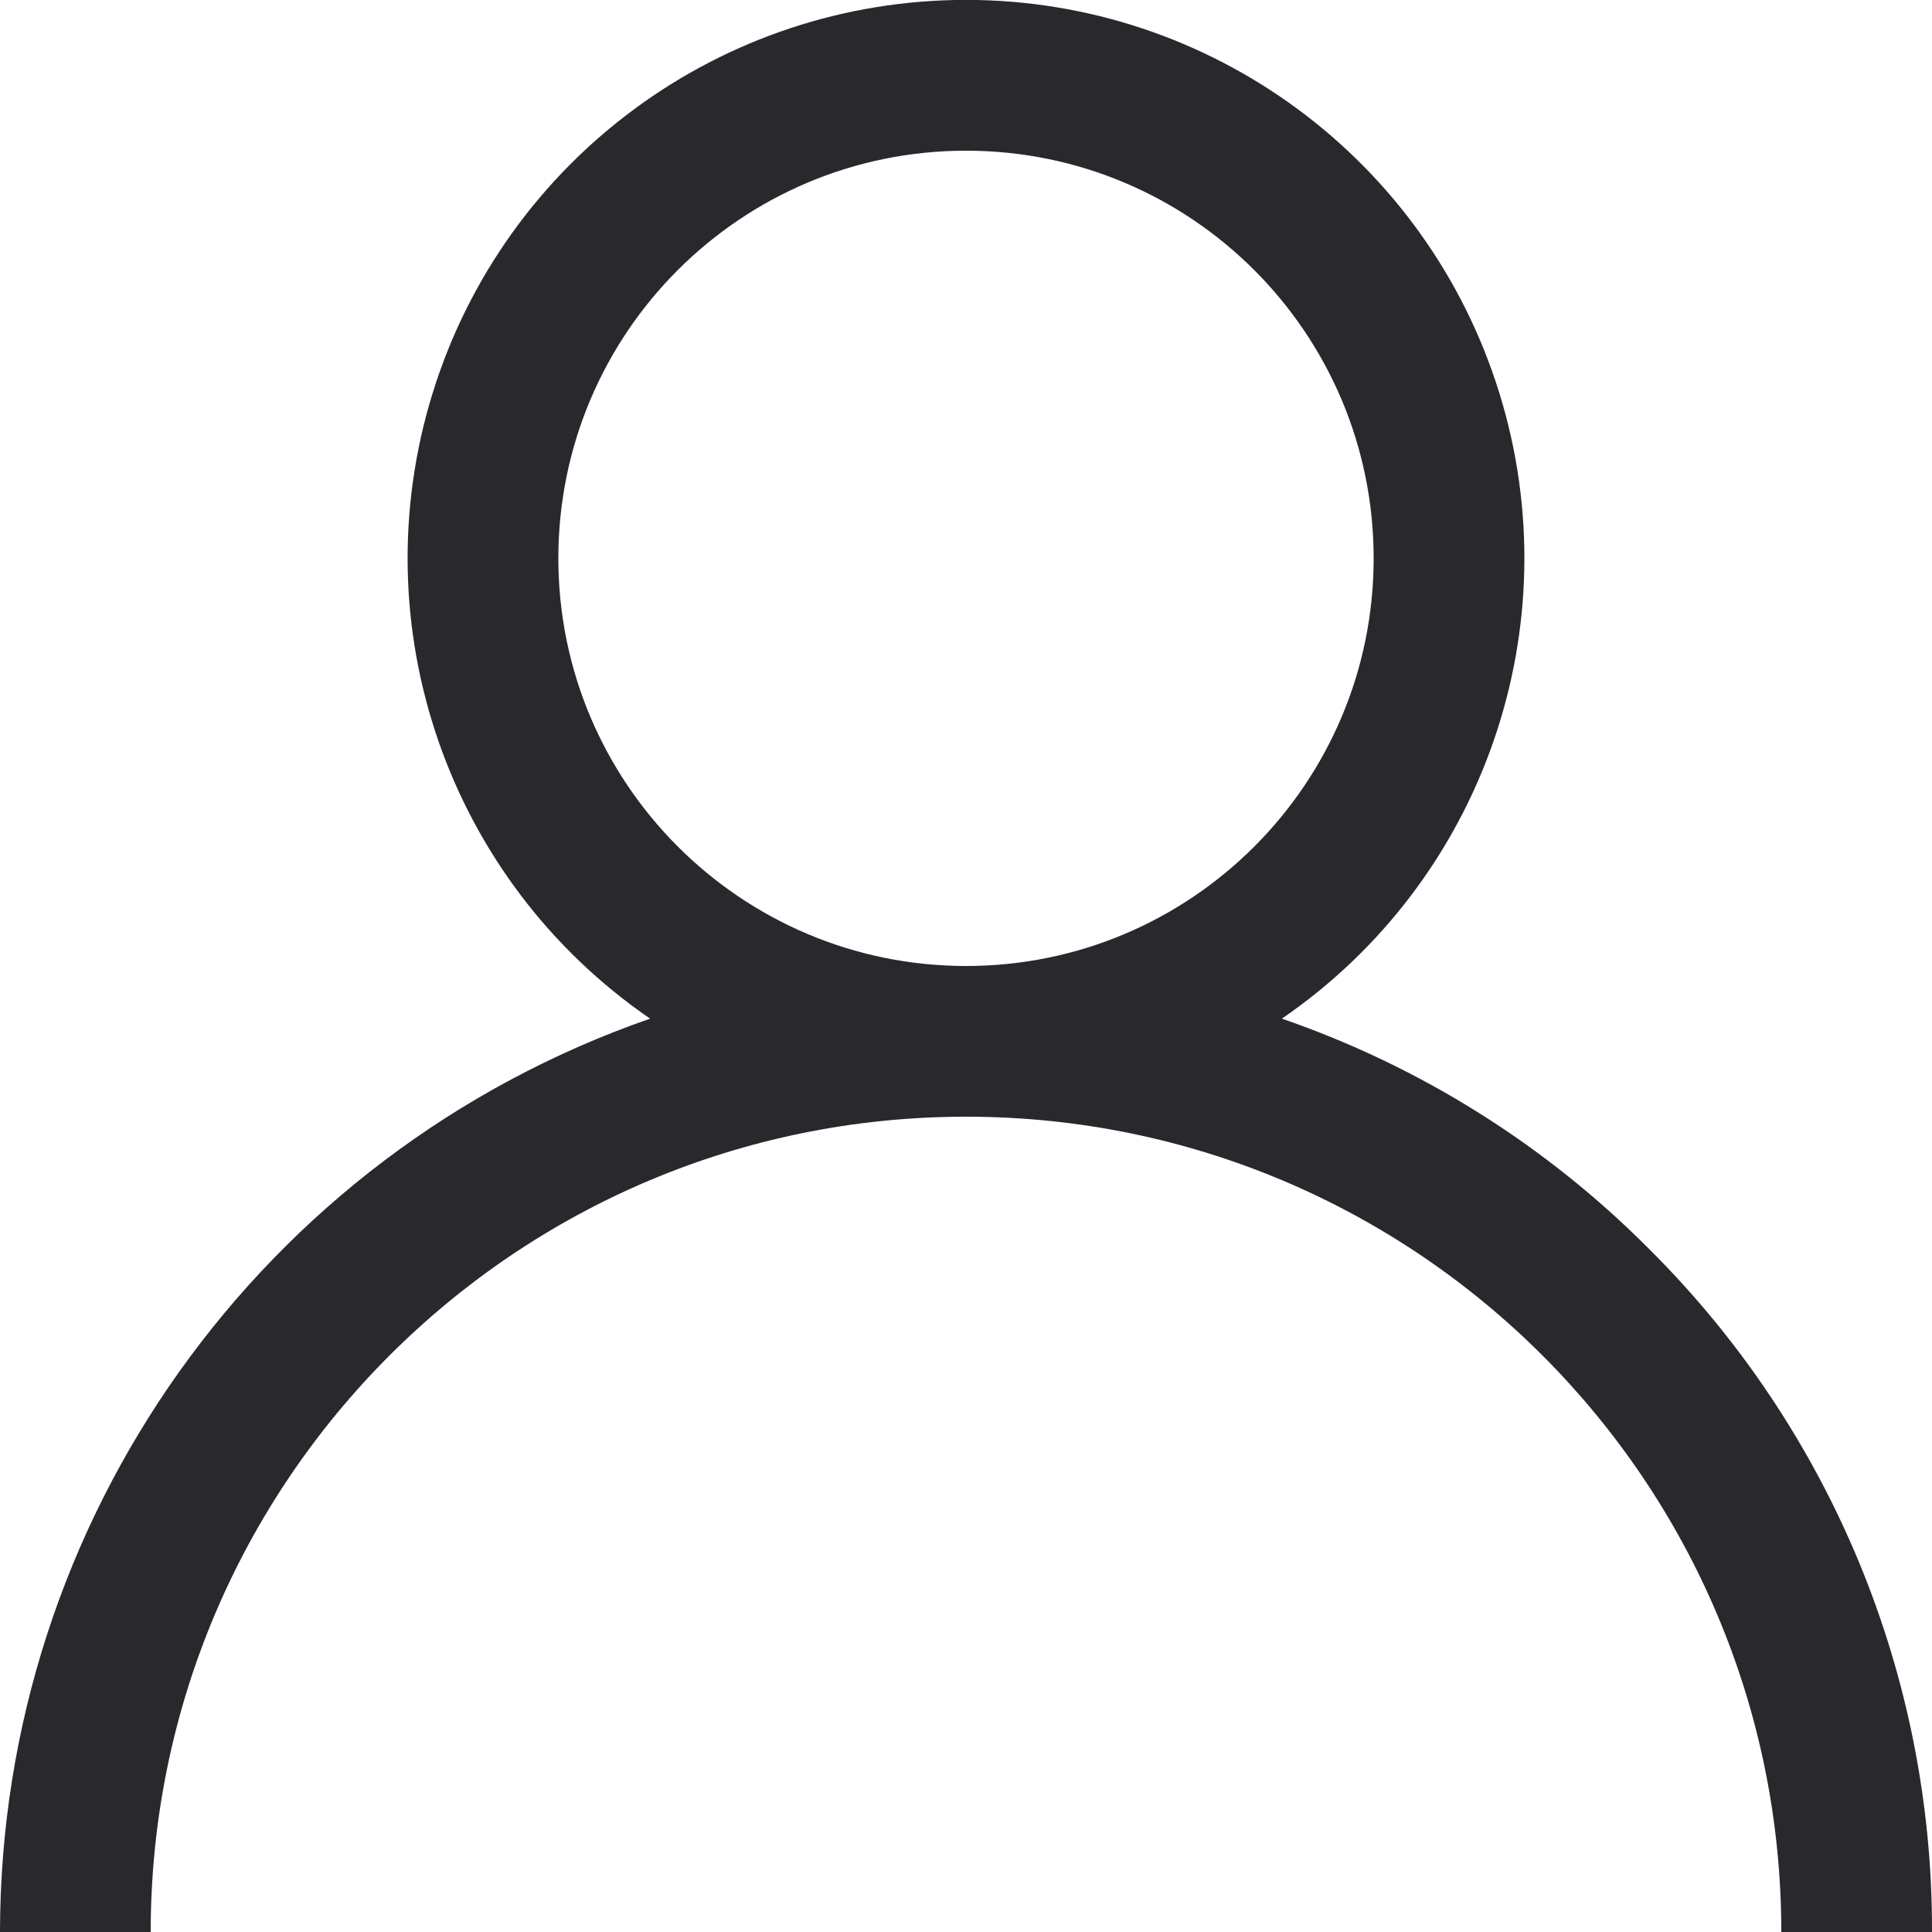
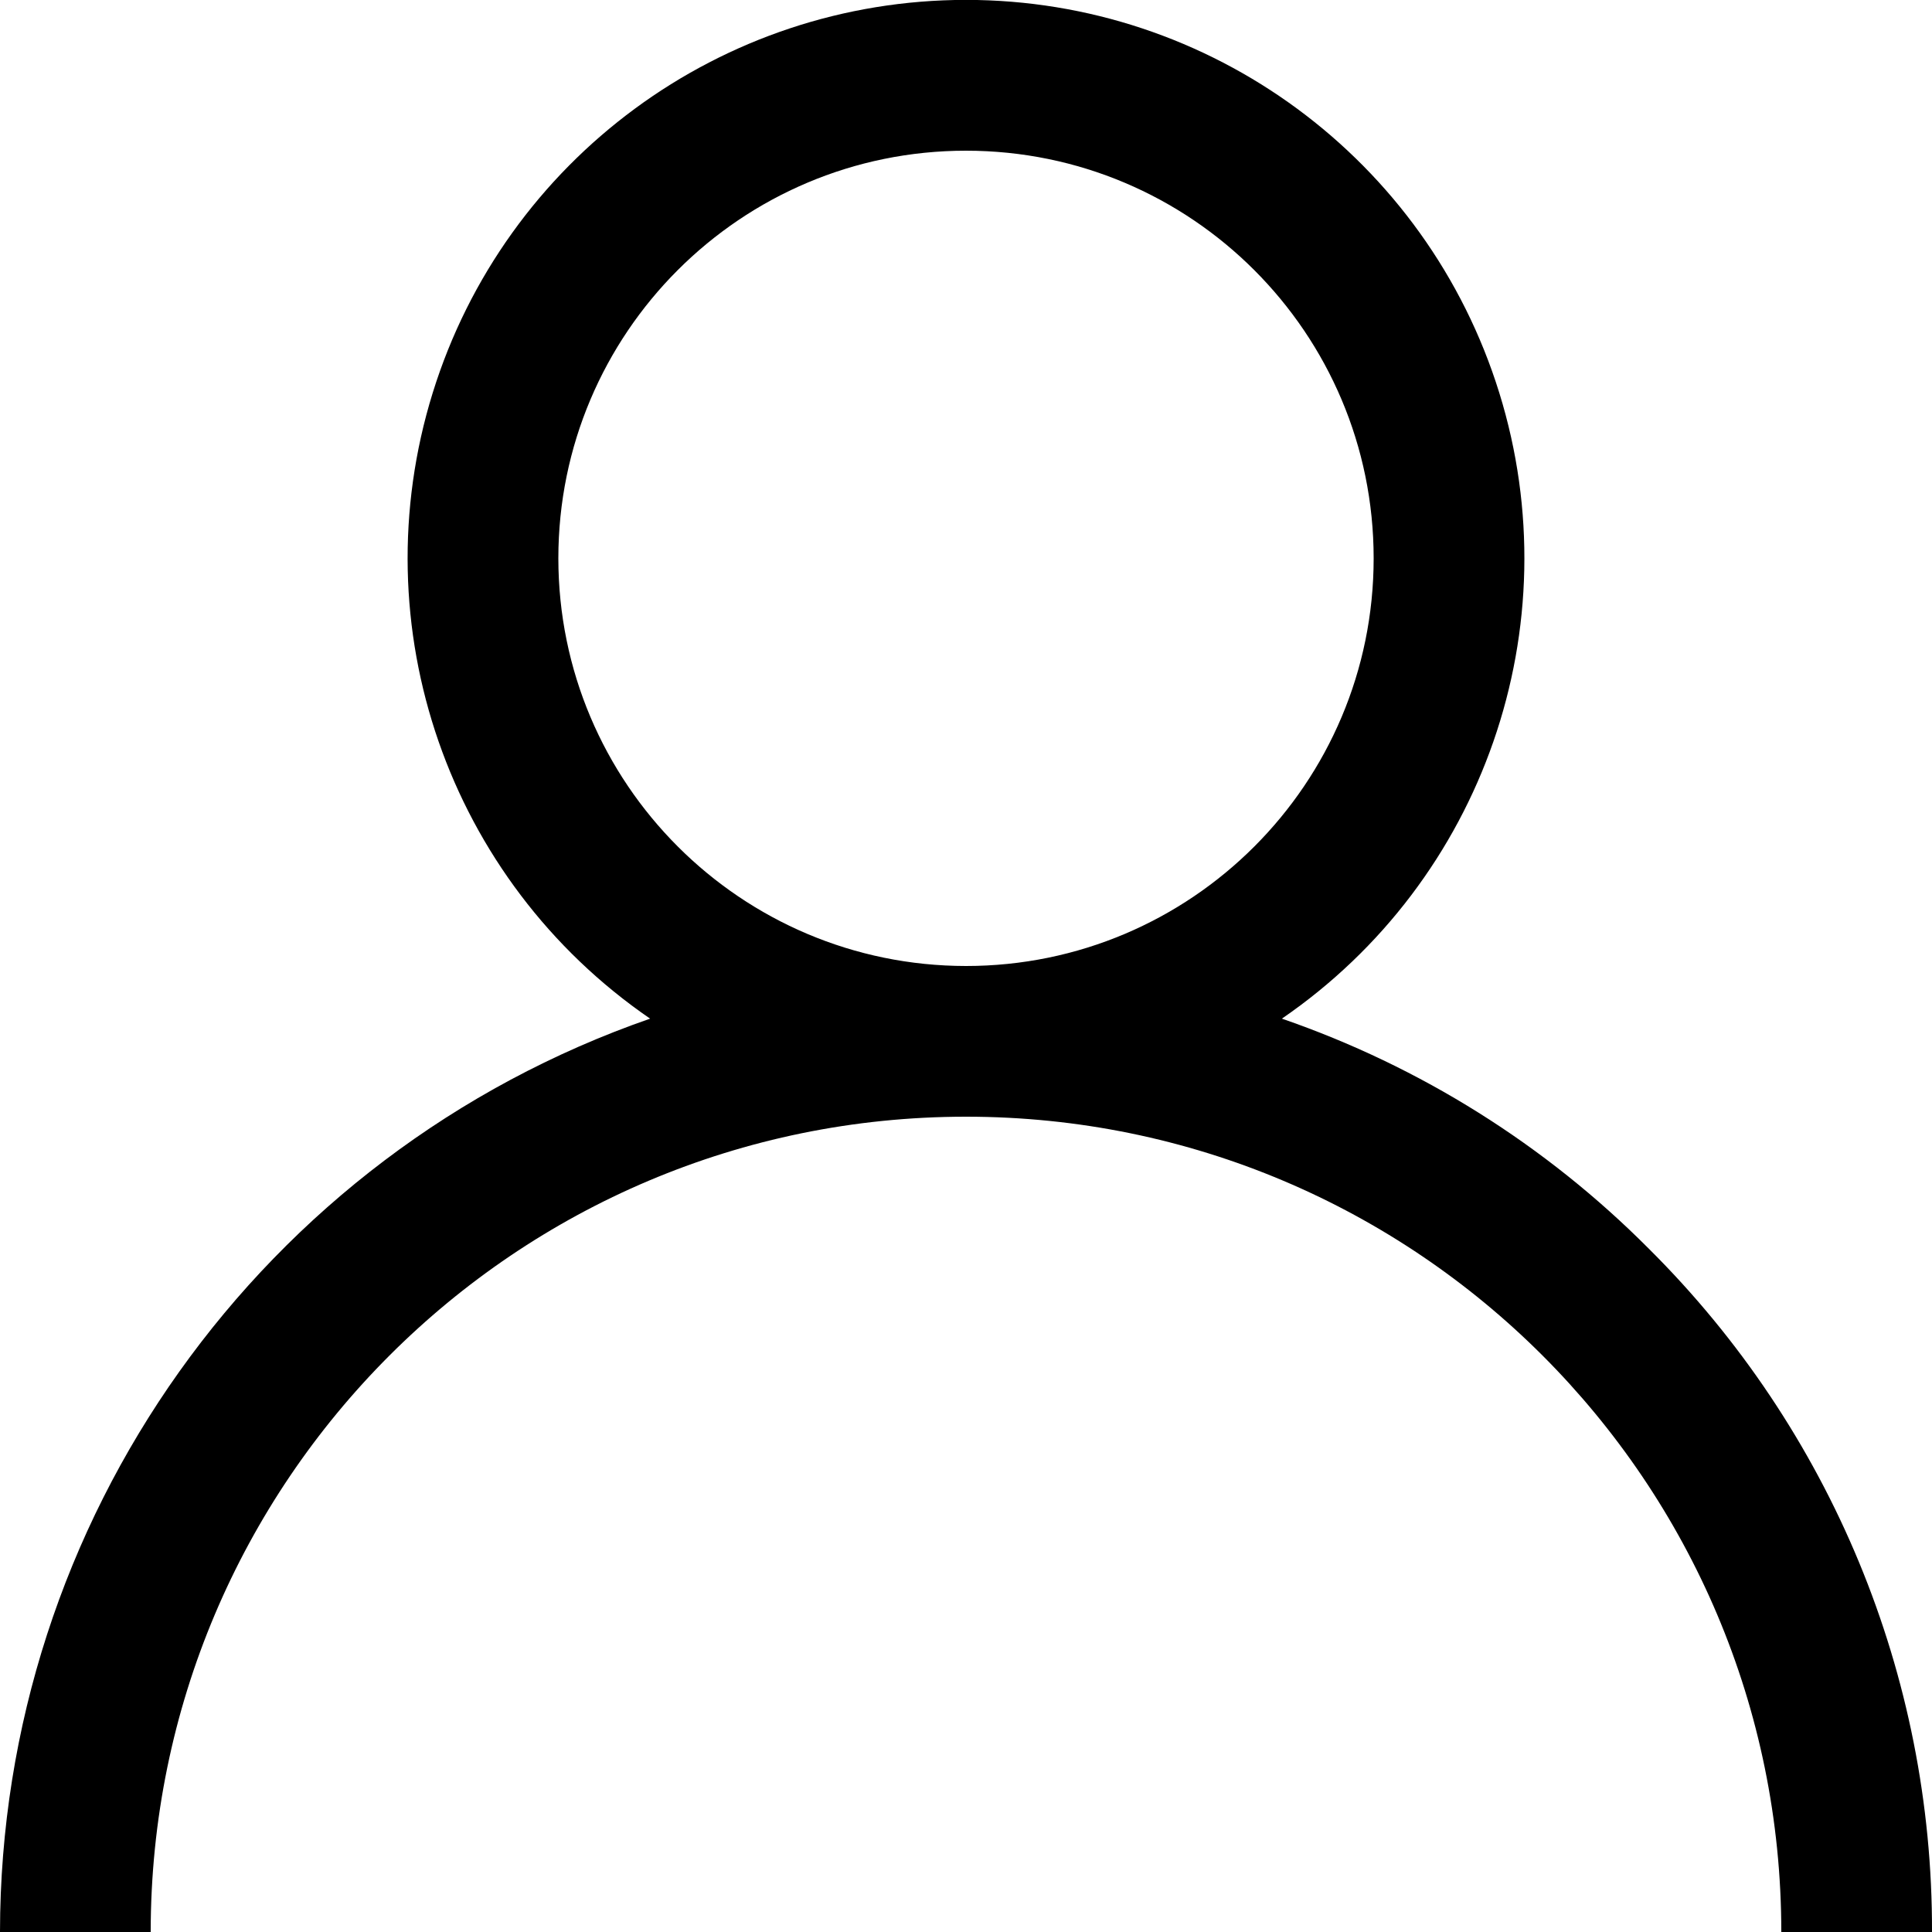
<svg xmlns="http://www.w3.org/2000/svg" width="20" height="20" viewBox="0 0 20 20">
-   <defs>
-     <style>
-       .cls-1 {
-         fill: #29282d;
-         fill-rule: evenodd;
-       }
-     </style>
-   </defs>
-   <path id="user" class="cls-1" d="M1392.07,57.928a9.923,9.923,0,0,0-3.8-2.383,5.78,5.78,0,1,0-6.54,0A10.018,10.018,0,0,0,1375,65h1.56a8.44,8.44,0,0,1,16.88,0H1395A9.931,9.931,0,0,0,1392.07,57.928Zm-11.29-7.148A4.22,4.22,0,1,1,1385,55,4.222,4.222,0,0,1,1380.78,50.78Z" transform="translate(-1375 -45)" />
+   <path d="M1392.07,57.928a9.923,9.923,0,0,0-3.8-2.383,5.78,5.78,0,1,0-6.54,0A10.018,10.018,0,0,0,1375,65h1.56a8.44,8.44,0,0,1,16.88,0H1395A9.931,9.931,0,0,0,1392.07,57.928Zm-11.29-7.148A4.22,4.22,0,1,1,1385,55,4.222,4.222,0,0,1,1380.78,50.78Z" transform="translate(-1375 -45)" />
</svg>
